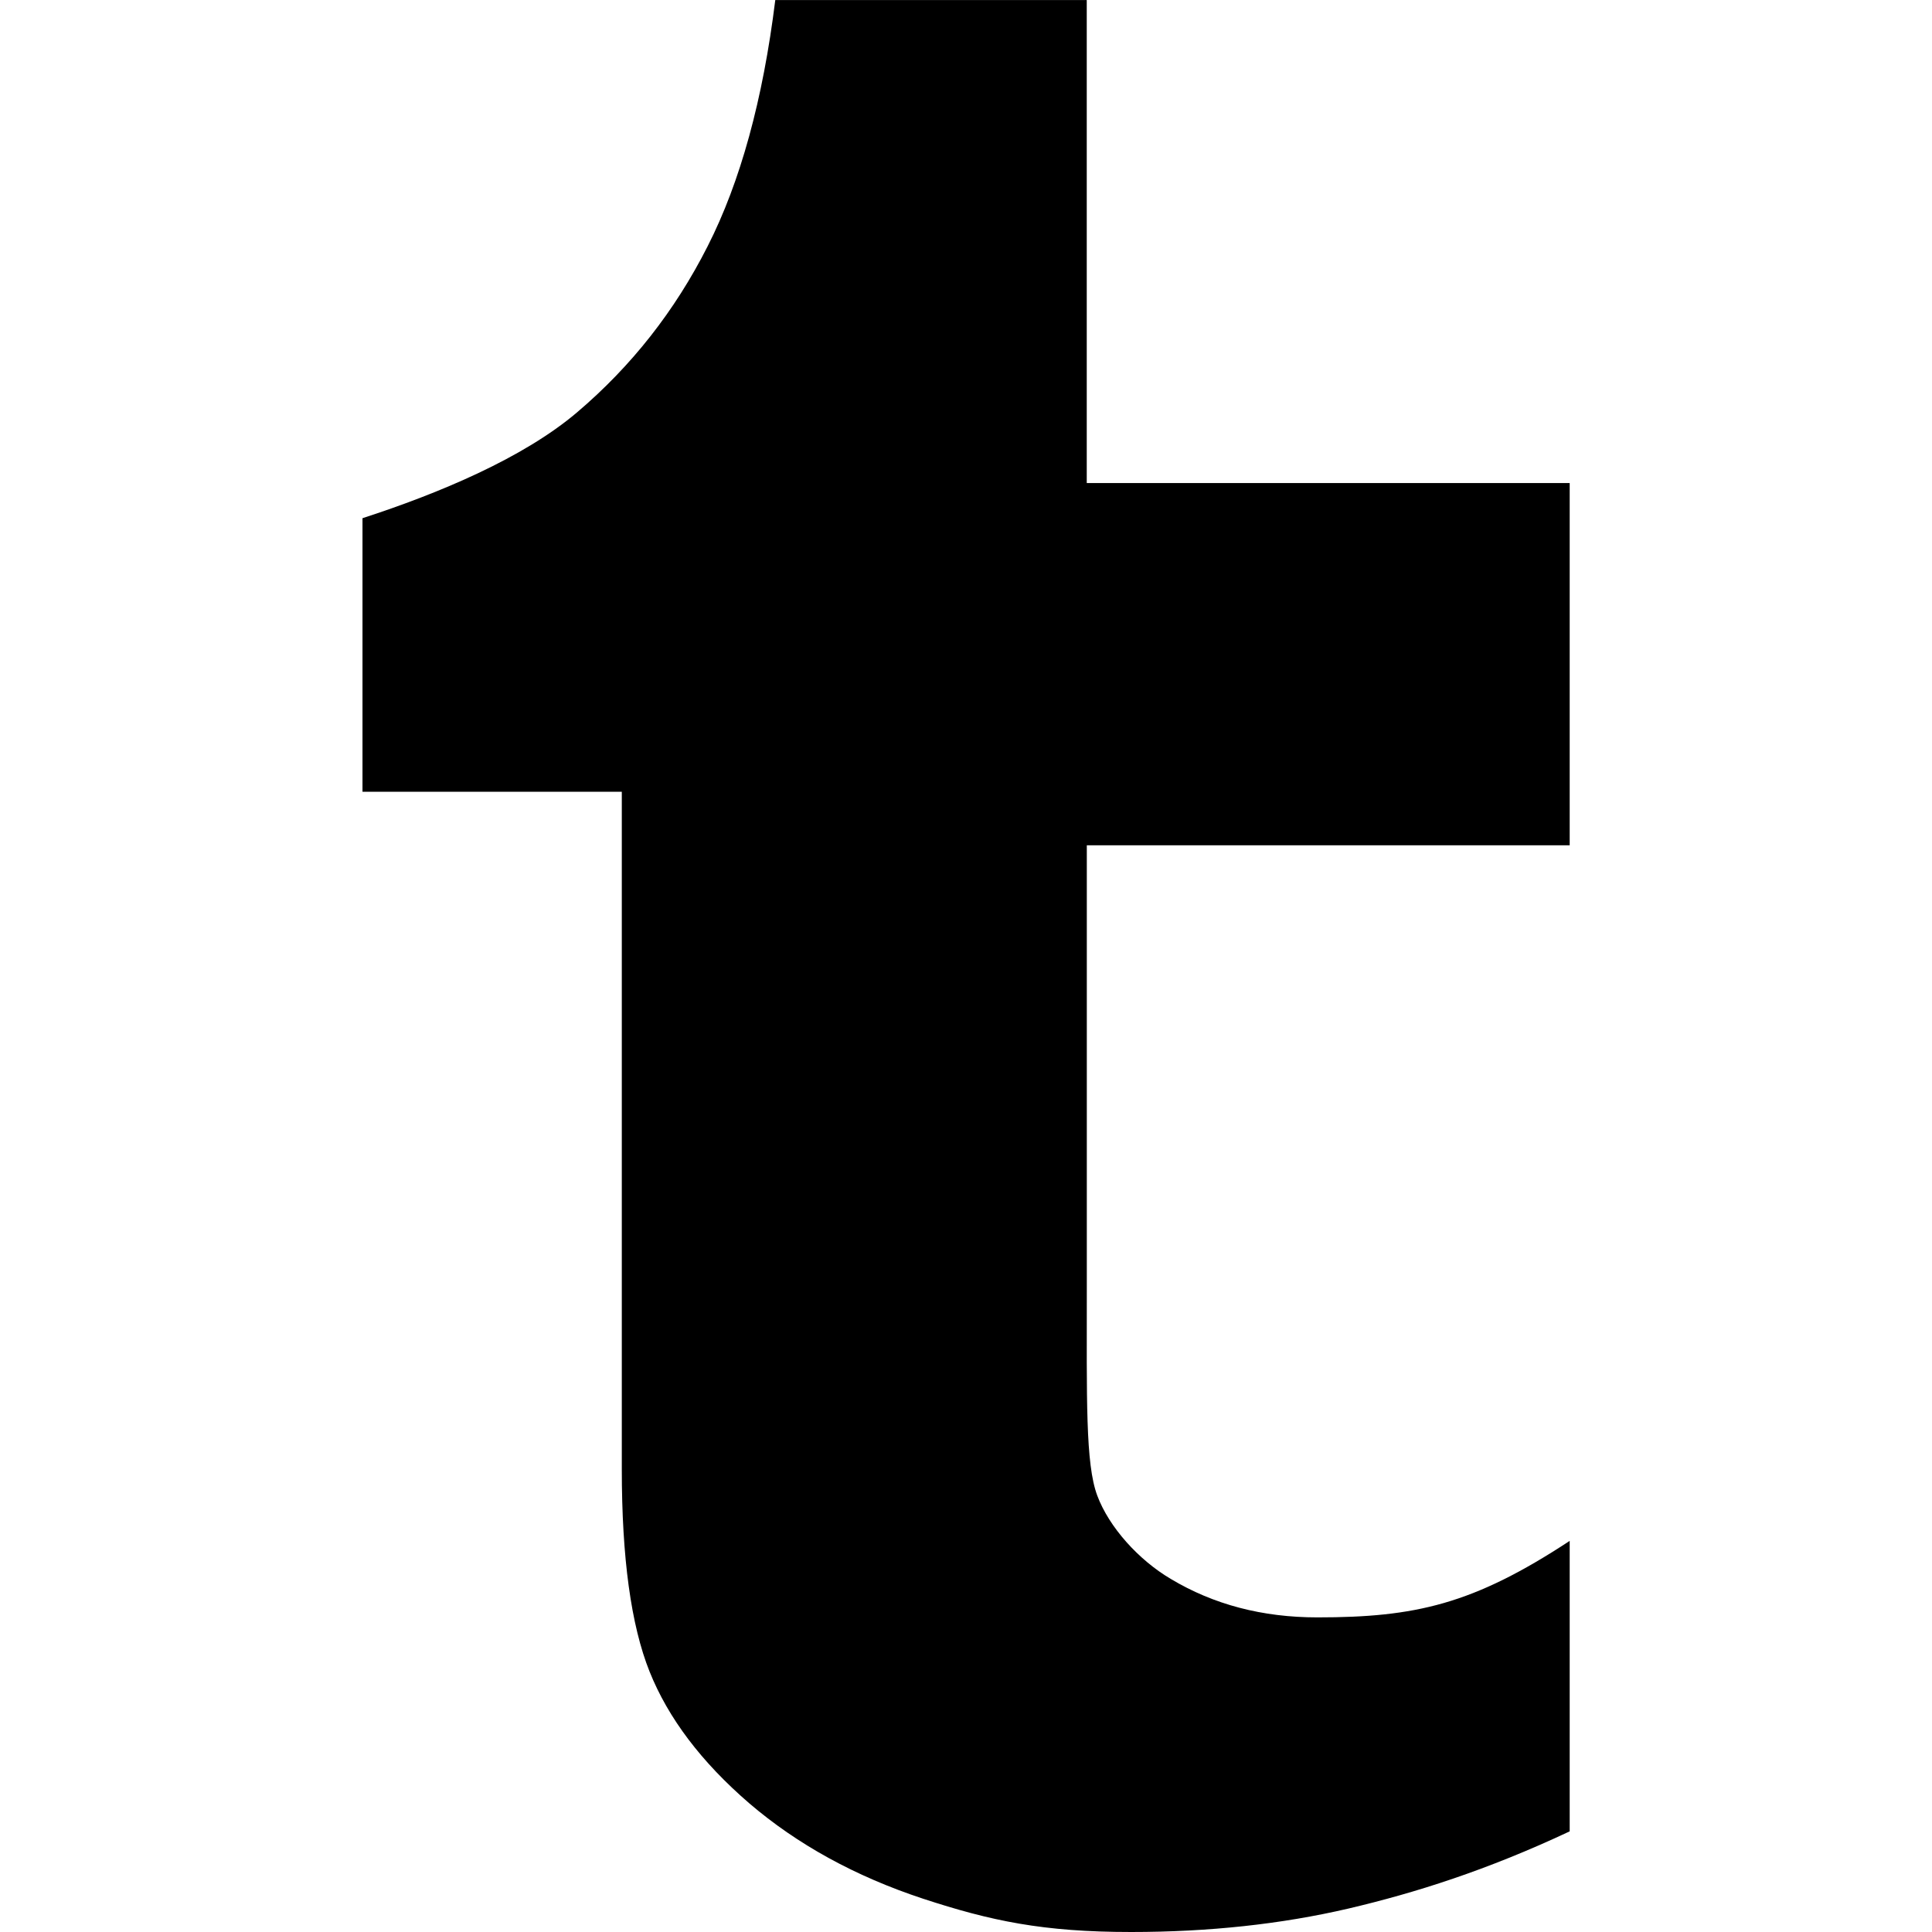
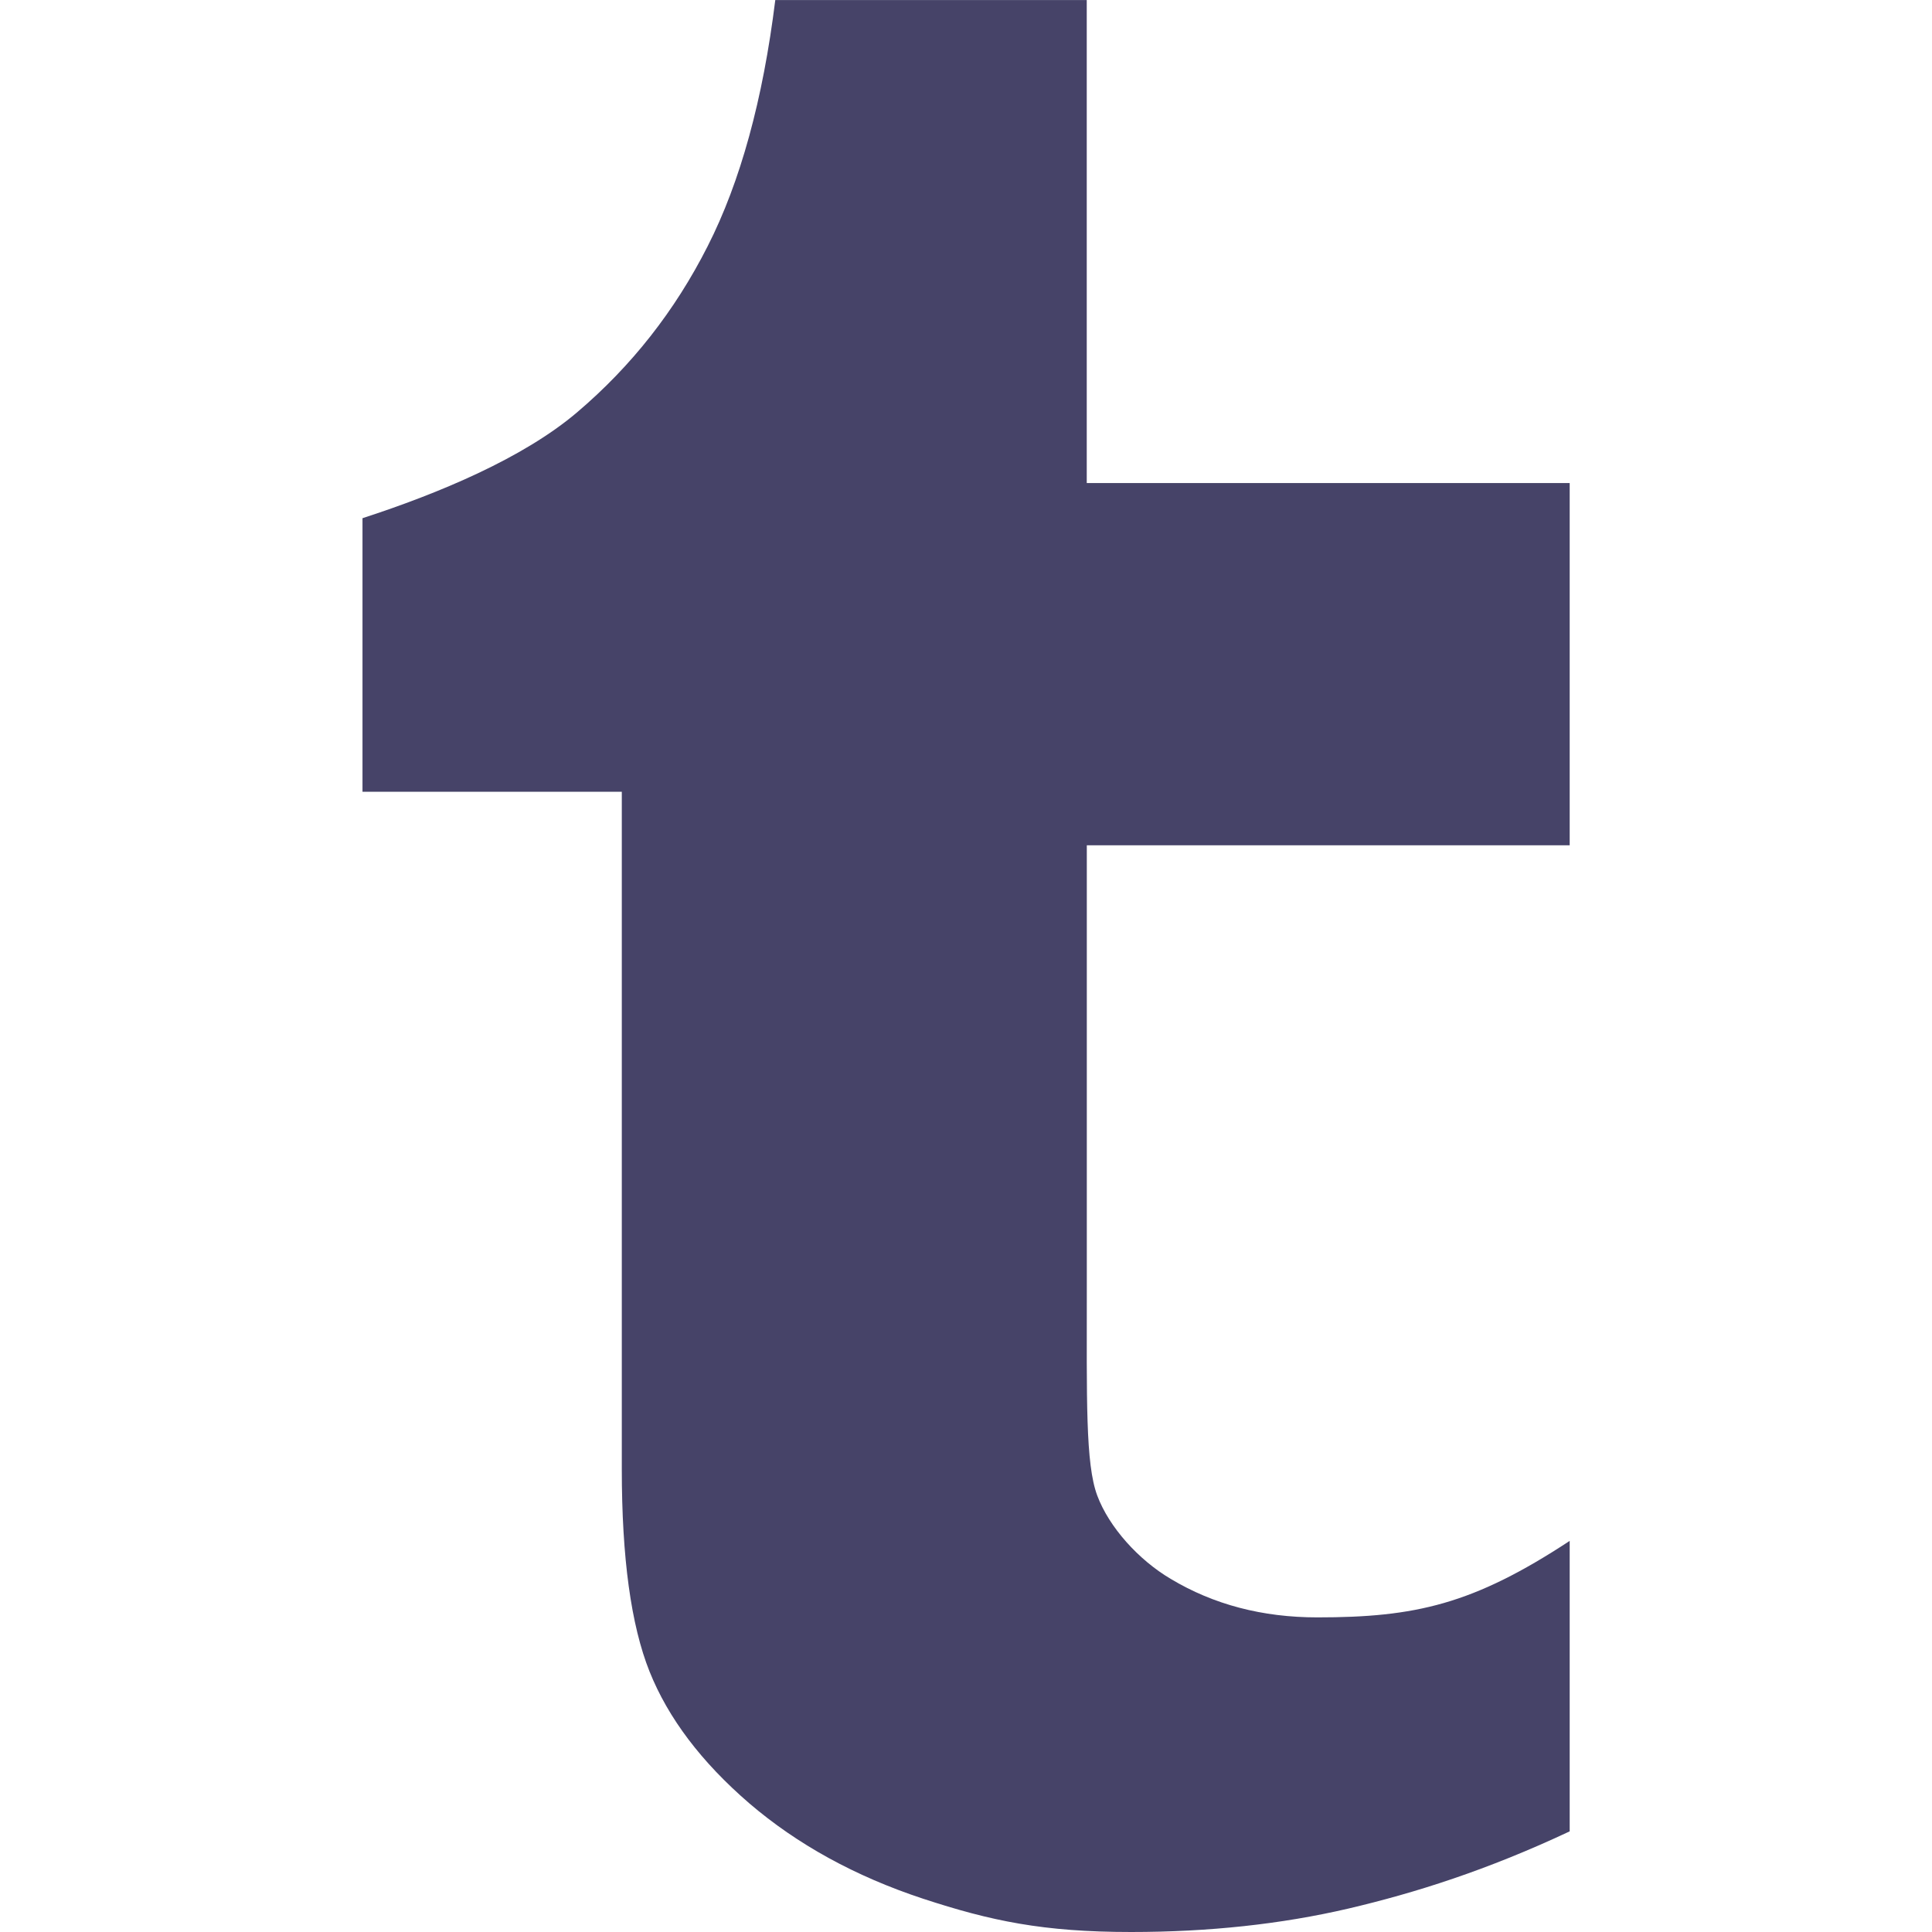
<svg xmlns="http://www.w3.org/2000/svg" version="1.1" width="32" height="32" viewBox="0 0 32 32">
  <g id="icomoon-ignore">
    <line stroke-width="1" x1="" y1="" x2="" y2="" stroke="#449FDB" opacity="" />
  </g>
-   <path d="M18.001 14l-0 7.318c0 1.857-0.024 2.927 0.173 3.453 0.195 0.524 0.685 1.067 1.218 1.381 0.709 0.425 1.517 0.637 2.428 0.637 1.62 0 2.577-0.214 4.179-1.267v4.811c-1.366 0.642-2.558 1.019-3.666 1.279-1.109 0.258-2.308 0.388-3.596 0.388-1.463 0-2.327-0.184-3.45-0.552-1.124-0.371-2.083-0.9-2.876-1.579-0.795-0.685-1.344-1.413-1.652-2.182s-0.46-1.888-0.46-3.351v-11.222h-4.295v-4.531c1.256-0.408 2.661-0.993 3.556-1.755 0.899-0.764 1.618-1.678 2.16-2.748 0.543-1.067 0.917-2.429 1.121-4.079h5.159l-0 8h7.999v6h-7.999z" fill="#000000" />
+   <path d="M18.001 14l-0 7.318c0 1.857-0.024 2.927 0.173 3.453 0.195 0.524 0.685 1.067 1.218 1.381 0.709 0.425 1.517 0.637 2.428 0.637 1.62 0 2.577-0.214 4.179-1.267v4.811c-1.366 0.642-2.558 1.019-3.666 1.279-1.109 0.258-2.308 0.388-3.596 0.388-1.463 0-2.327-0.184-3.45-0.552-1.124-0.371-2.083-0.9-2.876-1.579-0.795-0.685-1.344-1.413-1.652-2.182s-0.46-1.888-0.46-3.351v-11.222h-4.295v-4.531c1.256-0.408 2.661-0.993 3.556-1.755 0.899-0.764 1.618-1.678 2.16-2.748 0.543-1.067 0.917-2.429 1.121-4.079h5.159l-0 8h7.999v6h-7.999z" fill="#464368" />
</svg>
